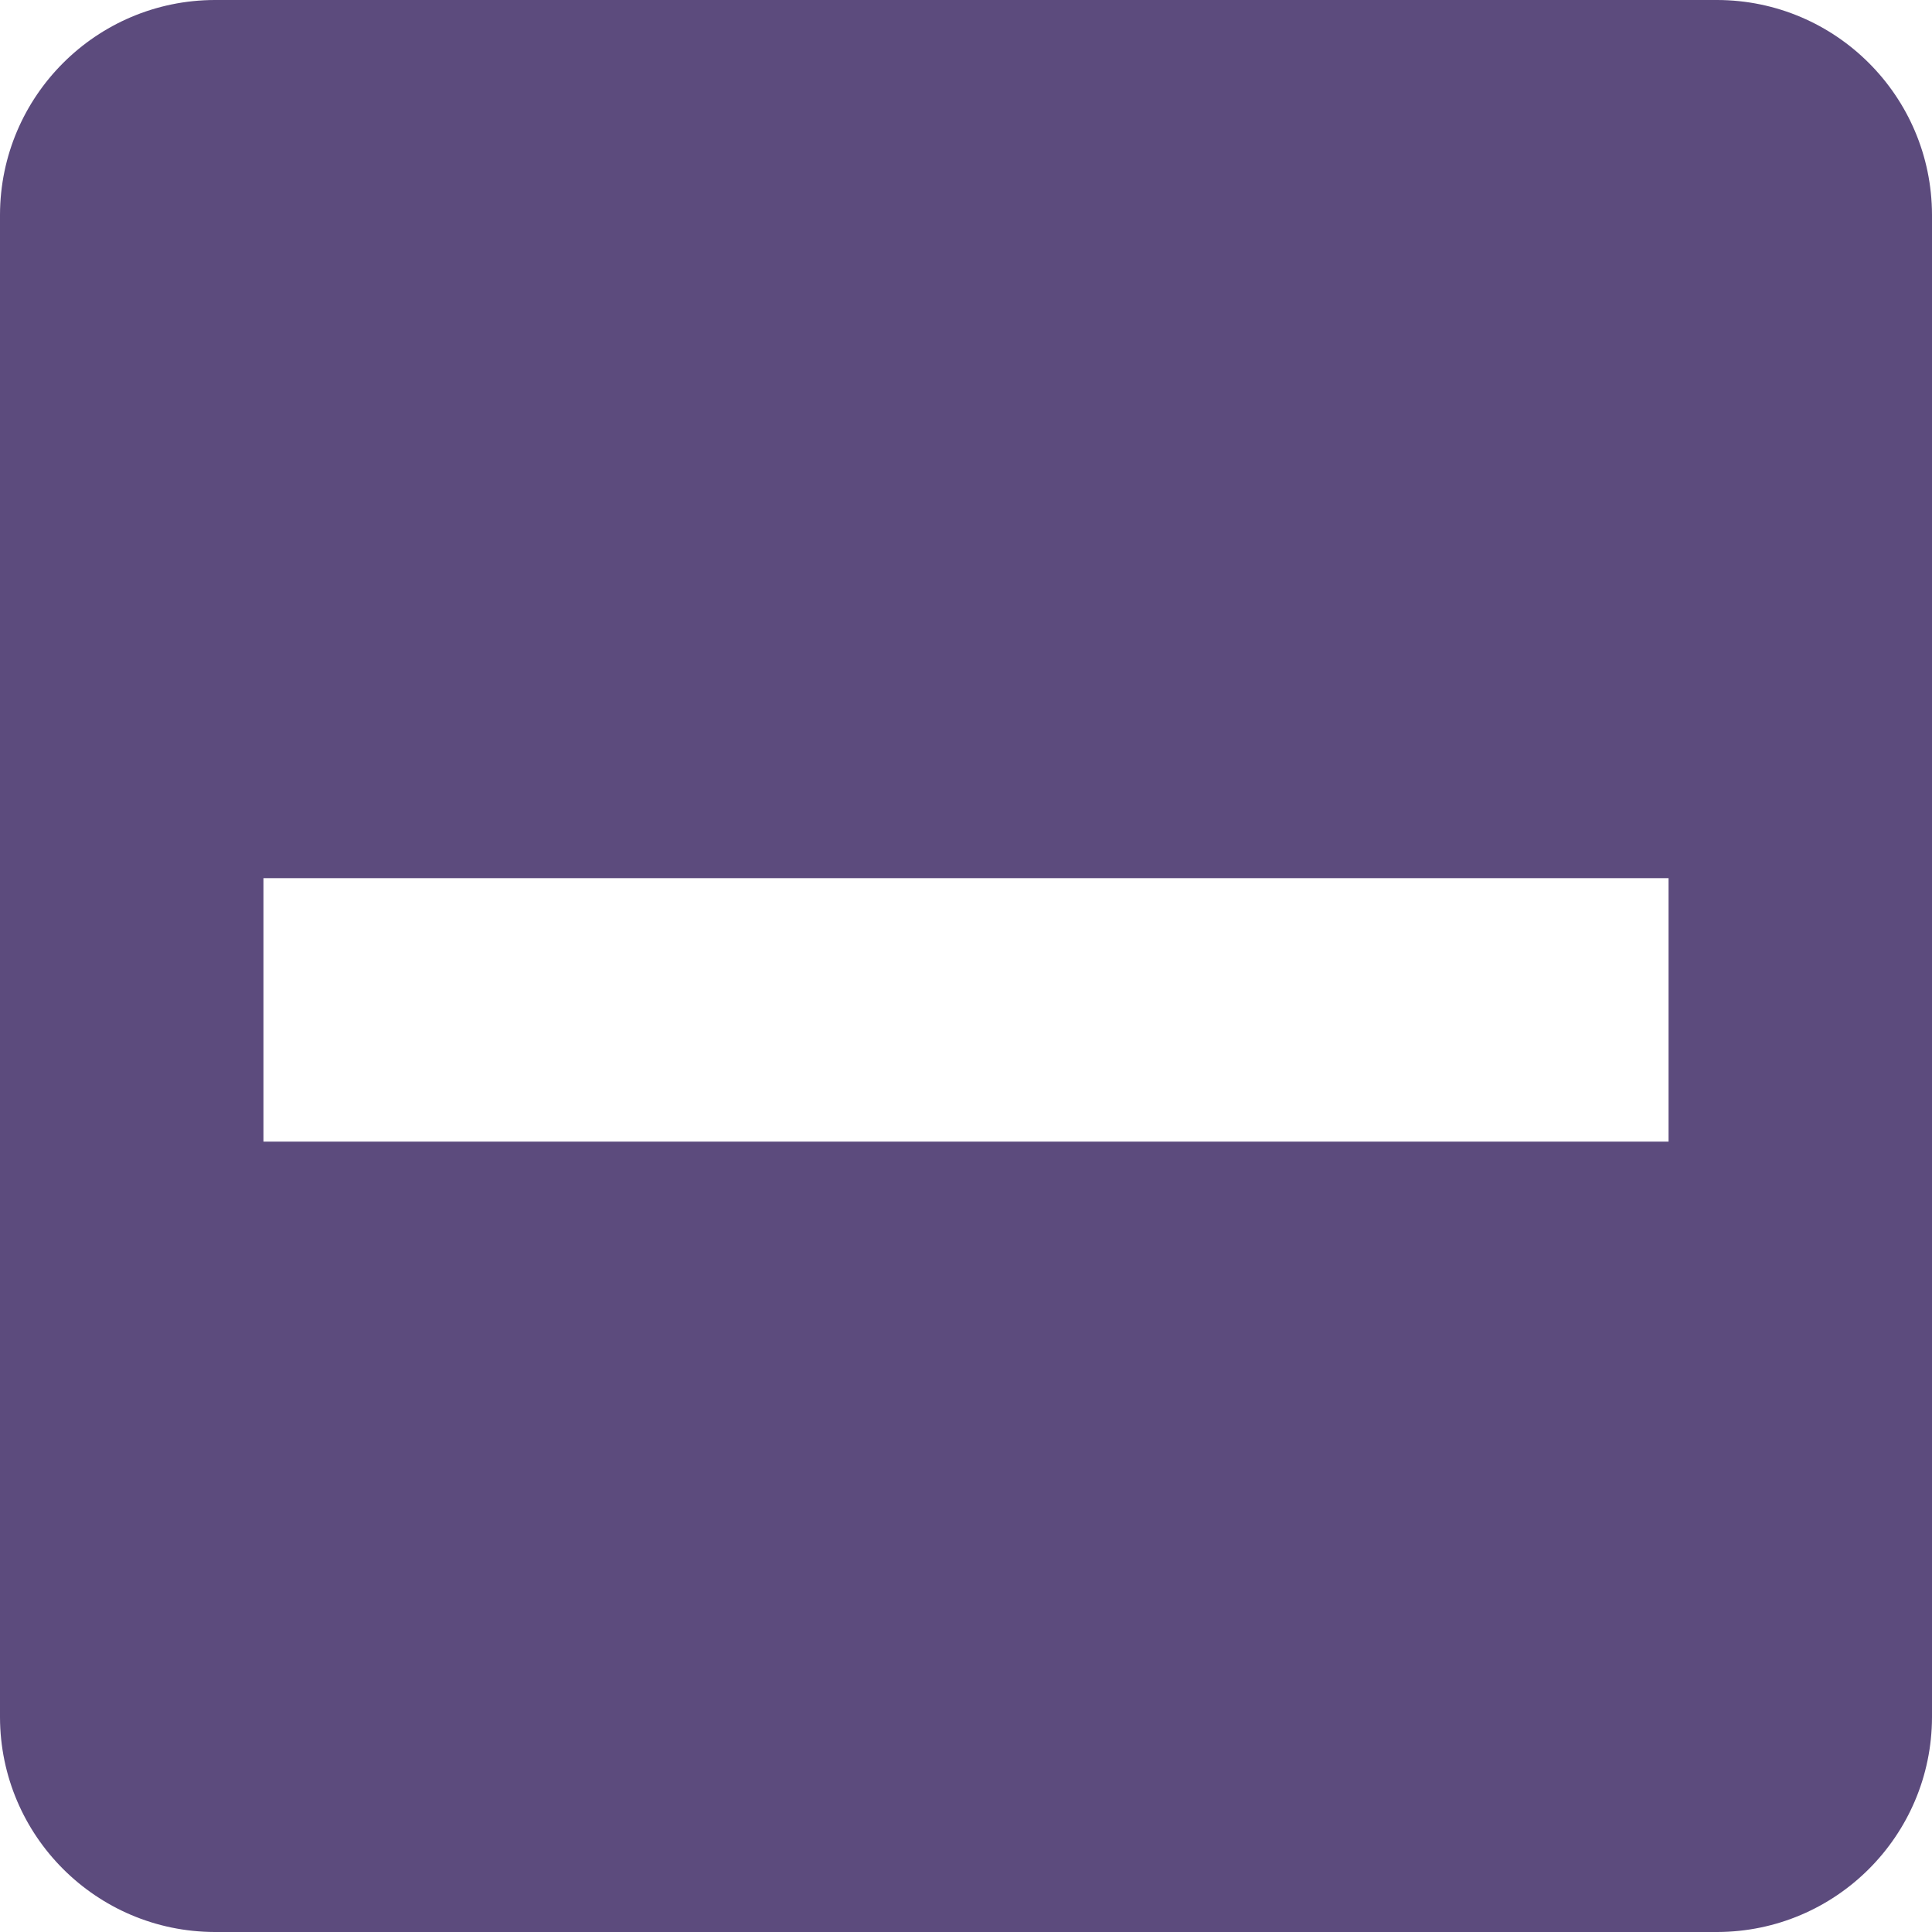
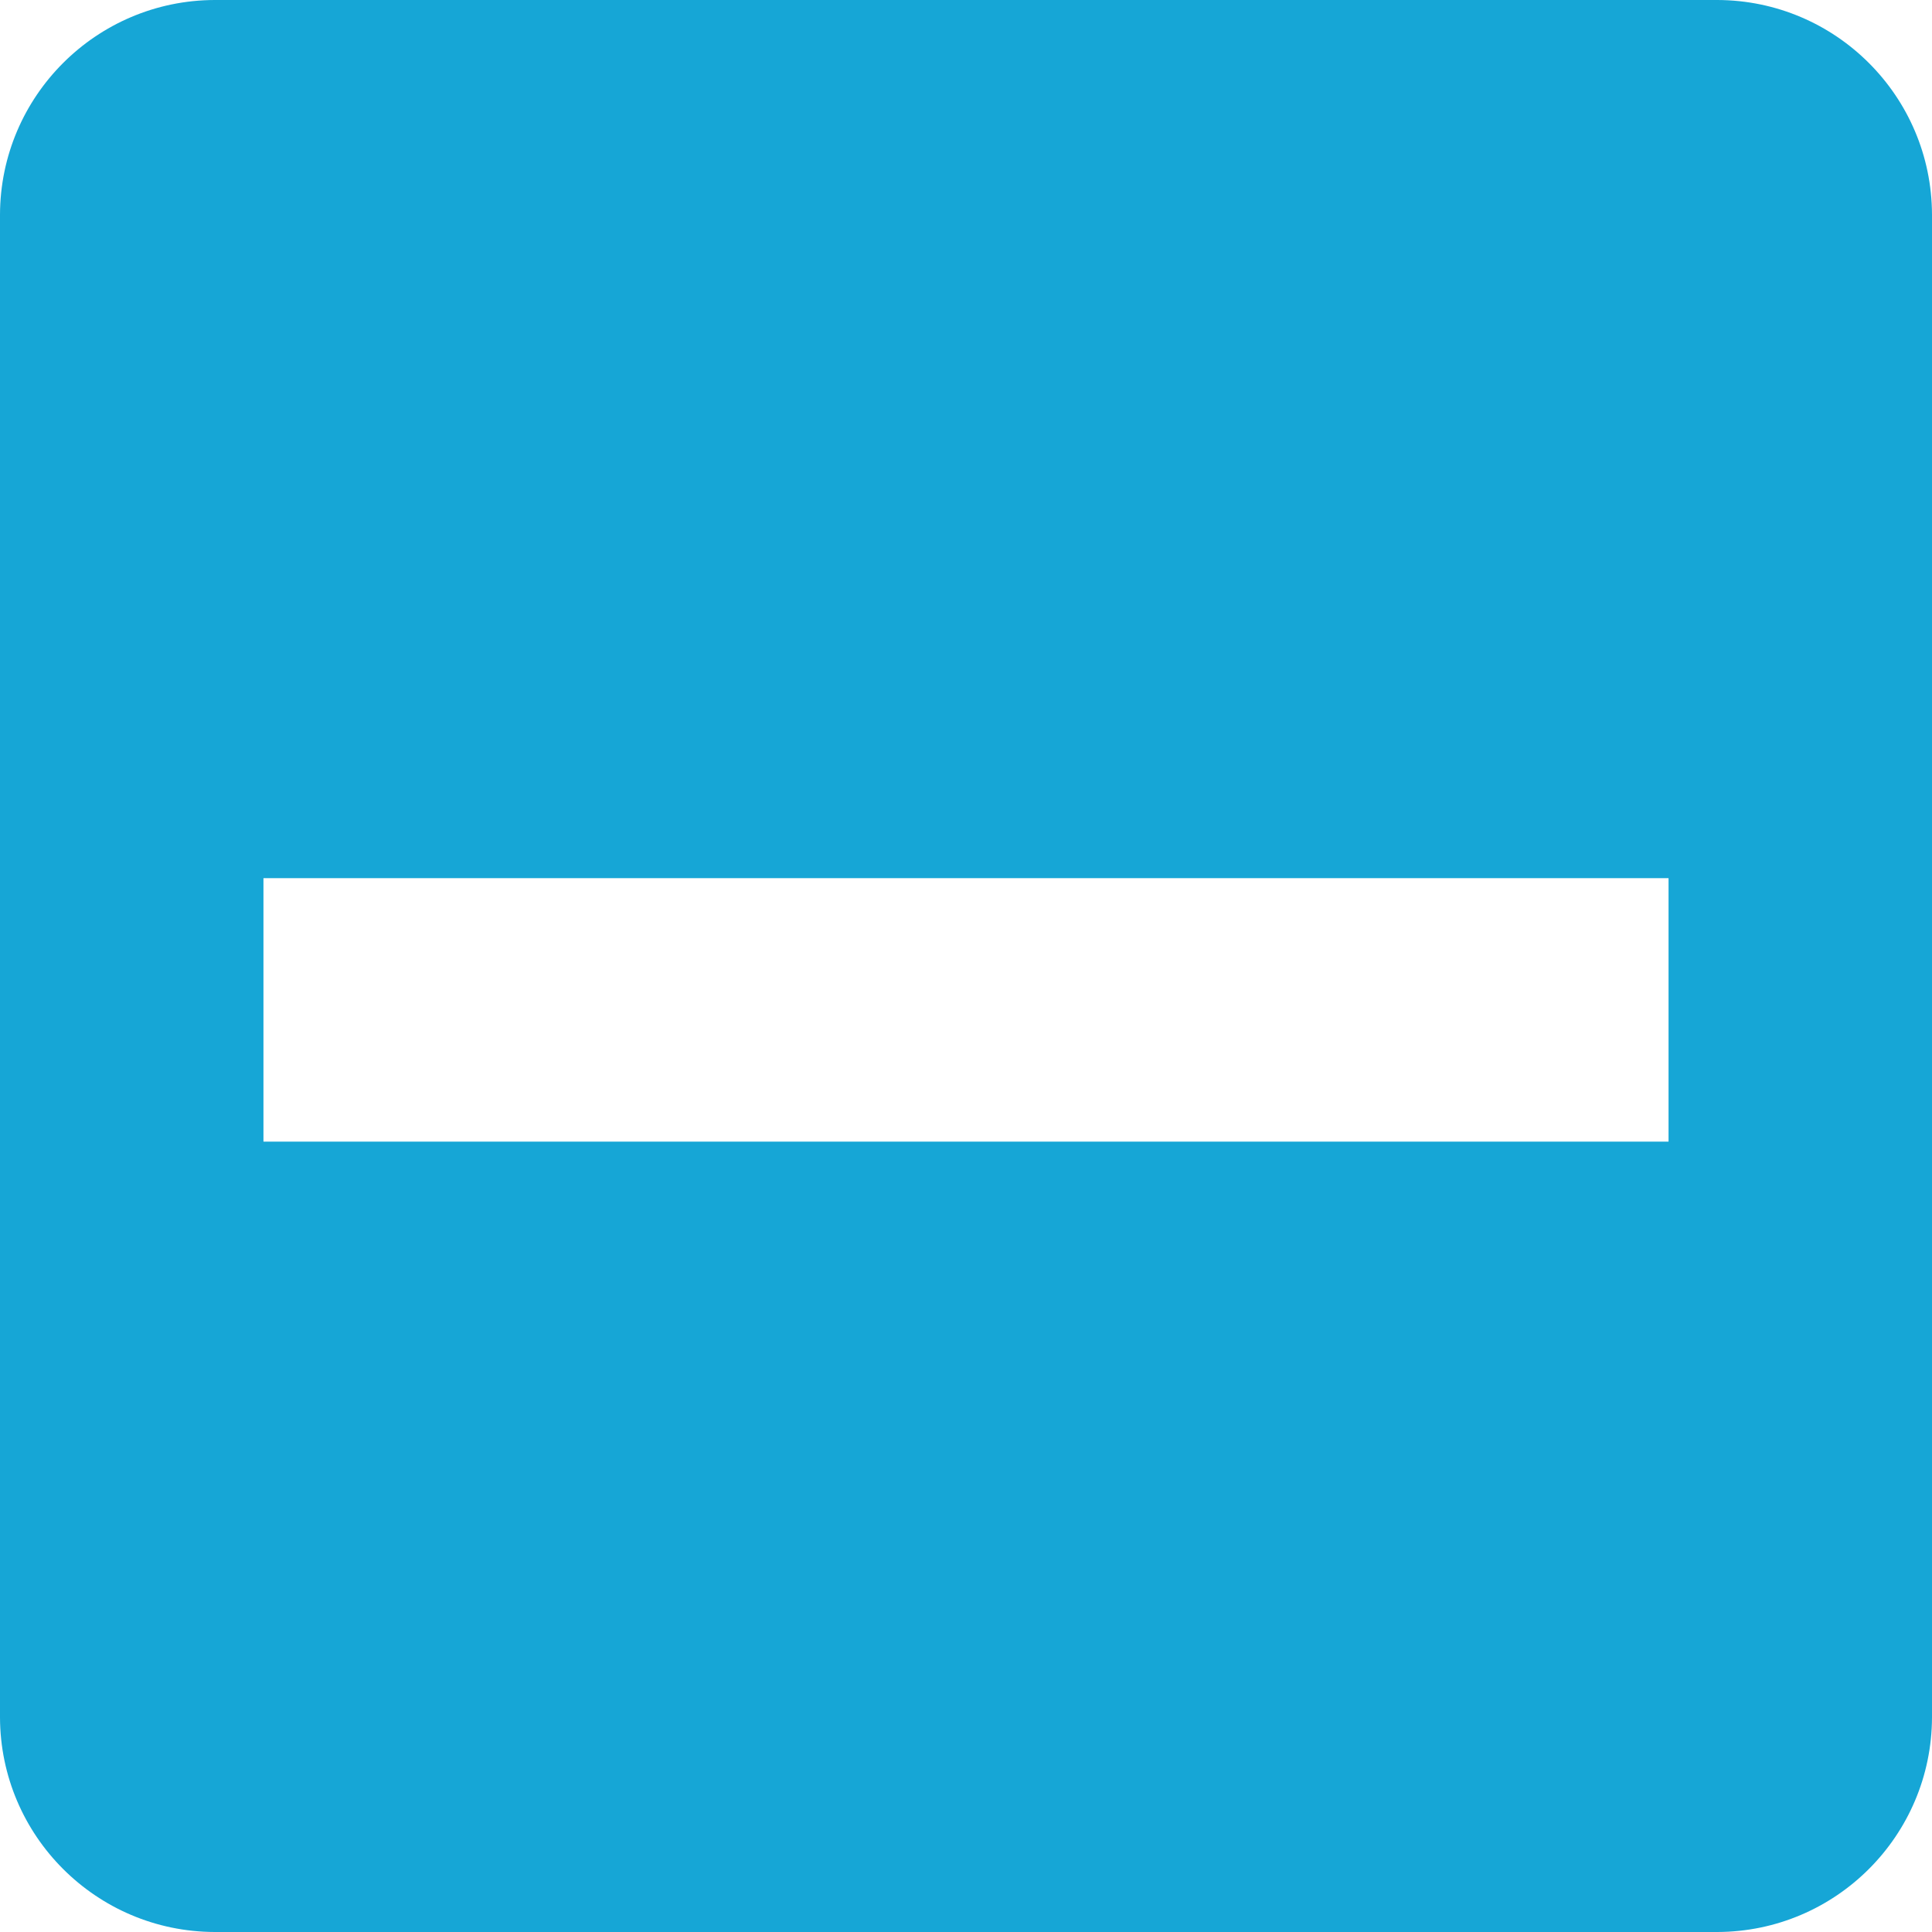
<svg xmlns="http://www.w3.org/2000/svg" width="22px" height="22px" viewBox="0 0 22 22" version="1.1">
  <g id="Page-1" stroke="none" stroke-width="1" fill="none" fill-rule="evenodd">
    <g id="ic-check-active" transform="translate(-1, -1)">
-       <g id="Group_8199" transform="translate(1, 1)" fill="#5C4B7D">
+       <g id="Group_8199" transform="translate(1, 1)" fill="#16a6d6">
        <path d="M19.556,0 L2.444,0 C1.096,0.004 0.004,1.096 4.4408921e-16,2.444 L4.4408921e-16,19.556 C0.004,20.904 1.096,21.996 2.444,22 L19.556,22 C20.904,21.996 21.996,20.904 22,19.556 L22,2.444 C21.996,1.096 20.904,0.004 19.556,0 Z M3,10 L19,10 L19,13 L3,13 L3,10 Z" id="check_on_light" />
      </g>
      <polygon id="Rectangle_4538" points="0 0 24 0 24 24 0 24" />
    </g>
  </g>
</svg>
